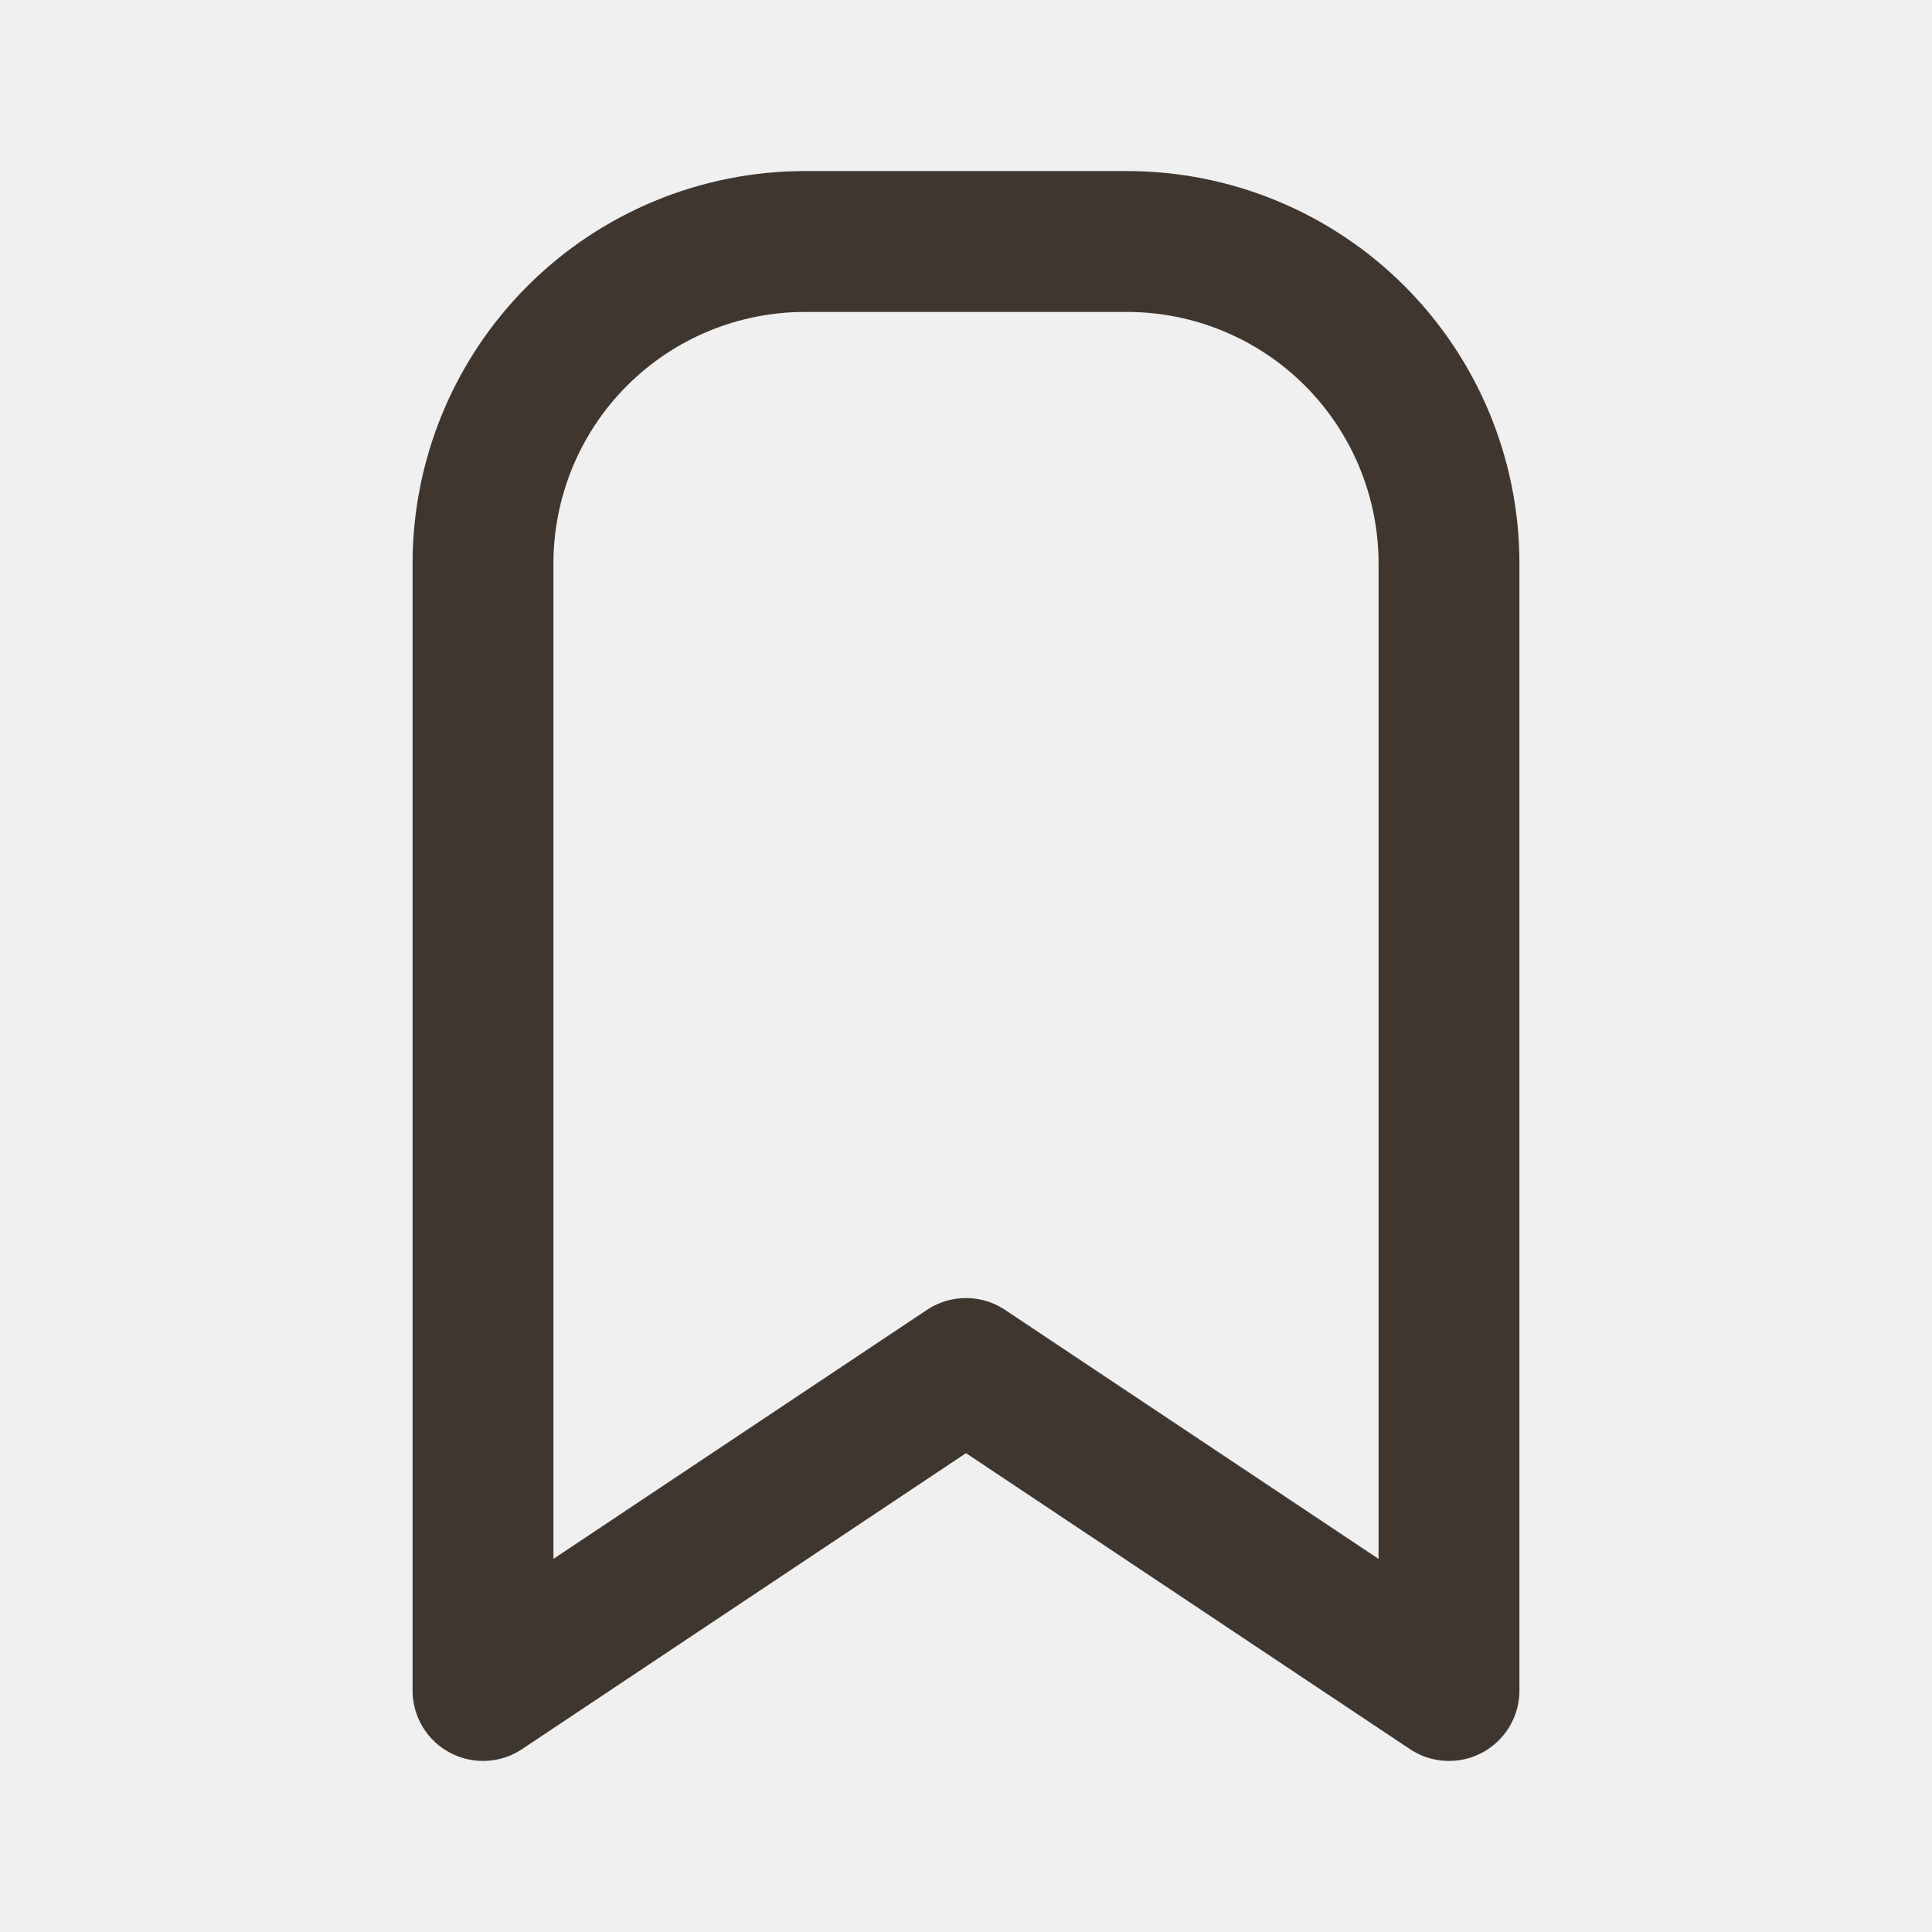
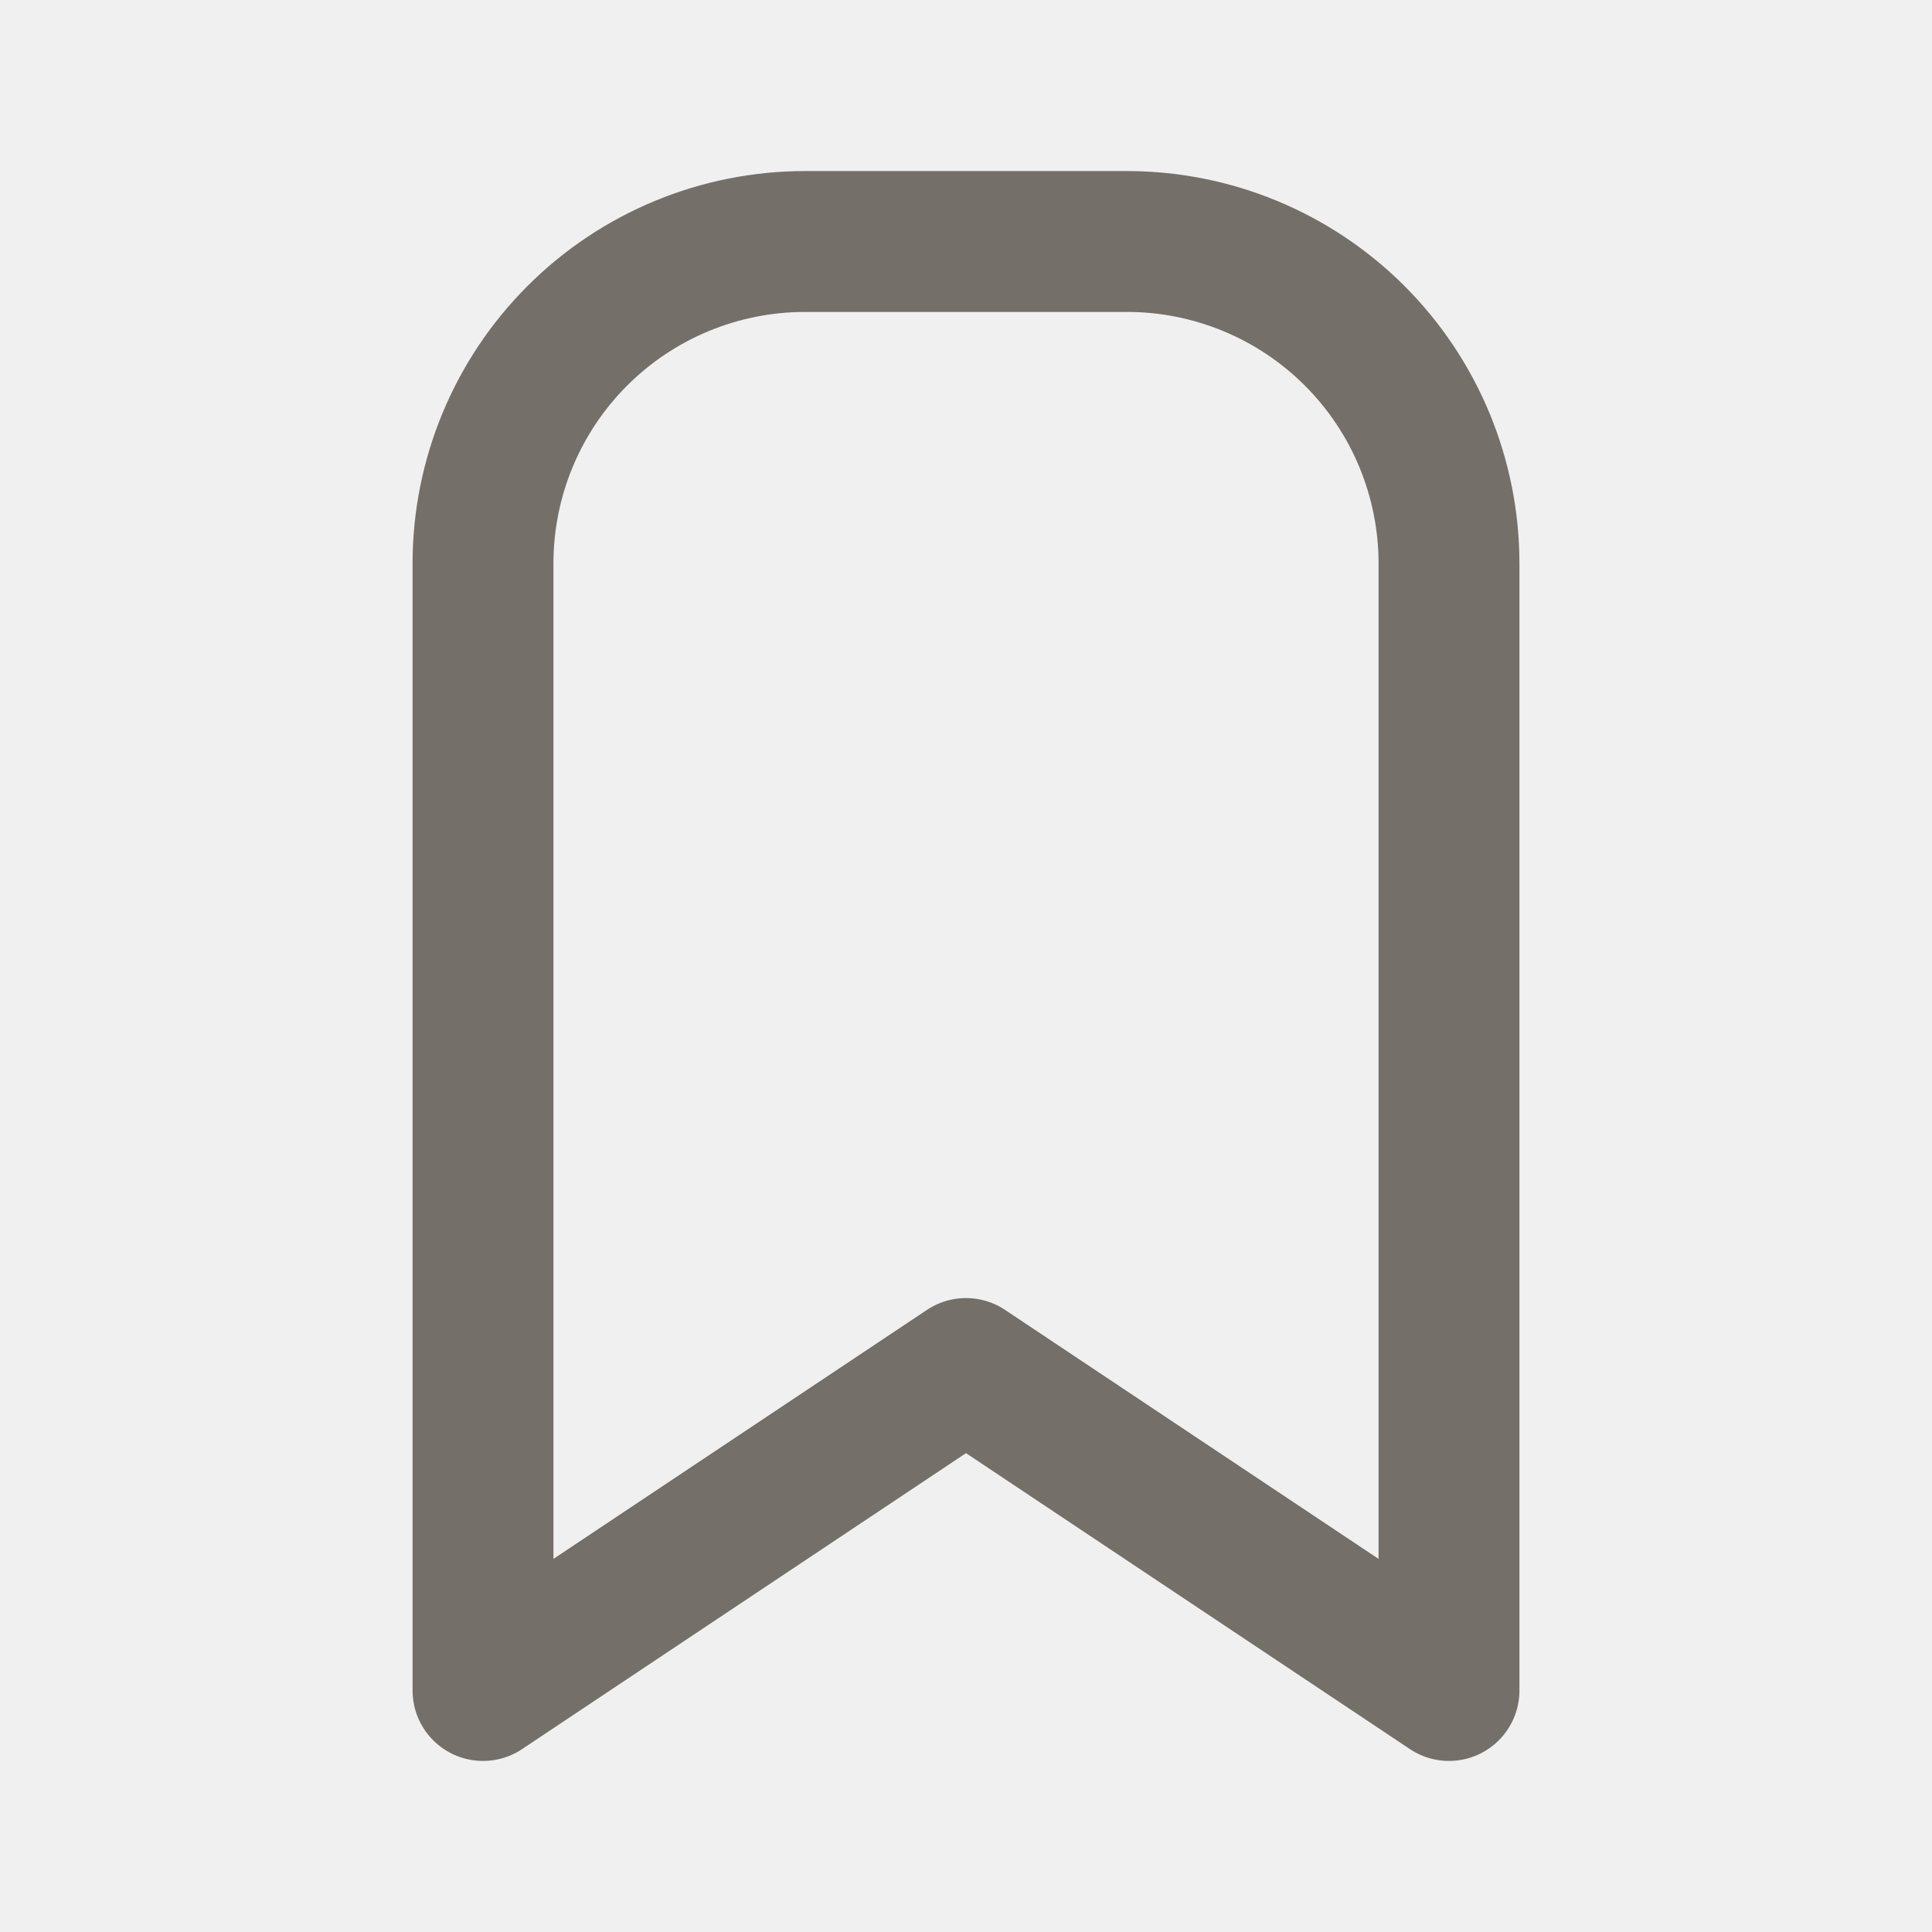
<svg xmlns="http://www.w3.org/2000/svg" width="48" height="48" viewBox="0 0 48 48" fill="none">
  <g clip-path="url(#clip0_271_73)">
-     <path d="M36 14V42L24 34L12 42V14C12 11.878 12.843 9.843 14.343 8.343C15.843 6.843 17.878 6 20 6H28C30.122 6 32.157 6.843 33.657 8.343C35.157 9.843 36 11.878 36 14Z" stroke="#3F372F" stroke-width="3.5" stroke-linecap="round" stroke-linejoin="round" />
+     <path fill="none" d="M36 14V42L24 34L12 42V14C12 11.878 12.843 9.843 14.343 8.343C15.843 6.843 17.878 6 20 6H28C30.122 6 32.157 6.843 33.657 8.343C35.157 9.843 36 11.878 36 14Z" stroke="#756F69" stroke-width="3.5" stroke-linecap="round" stroke-linejoin="round" />
  </g>
  <defs>
    <clipPath id="clip0_271_73">
      <rect width="48" height="48" fill="white" />
    </clipPath>
  </defs>
</svg>
